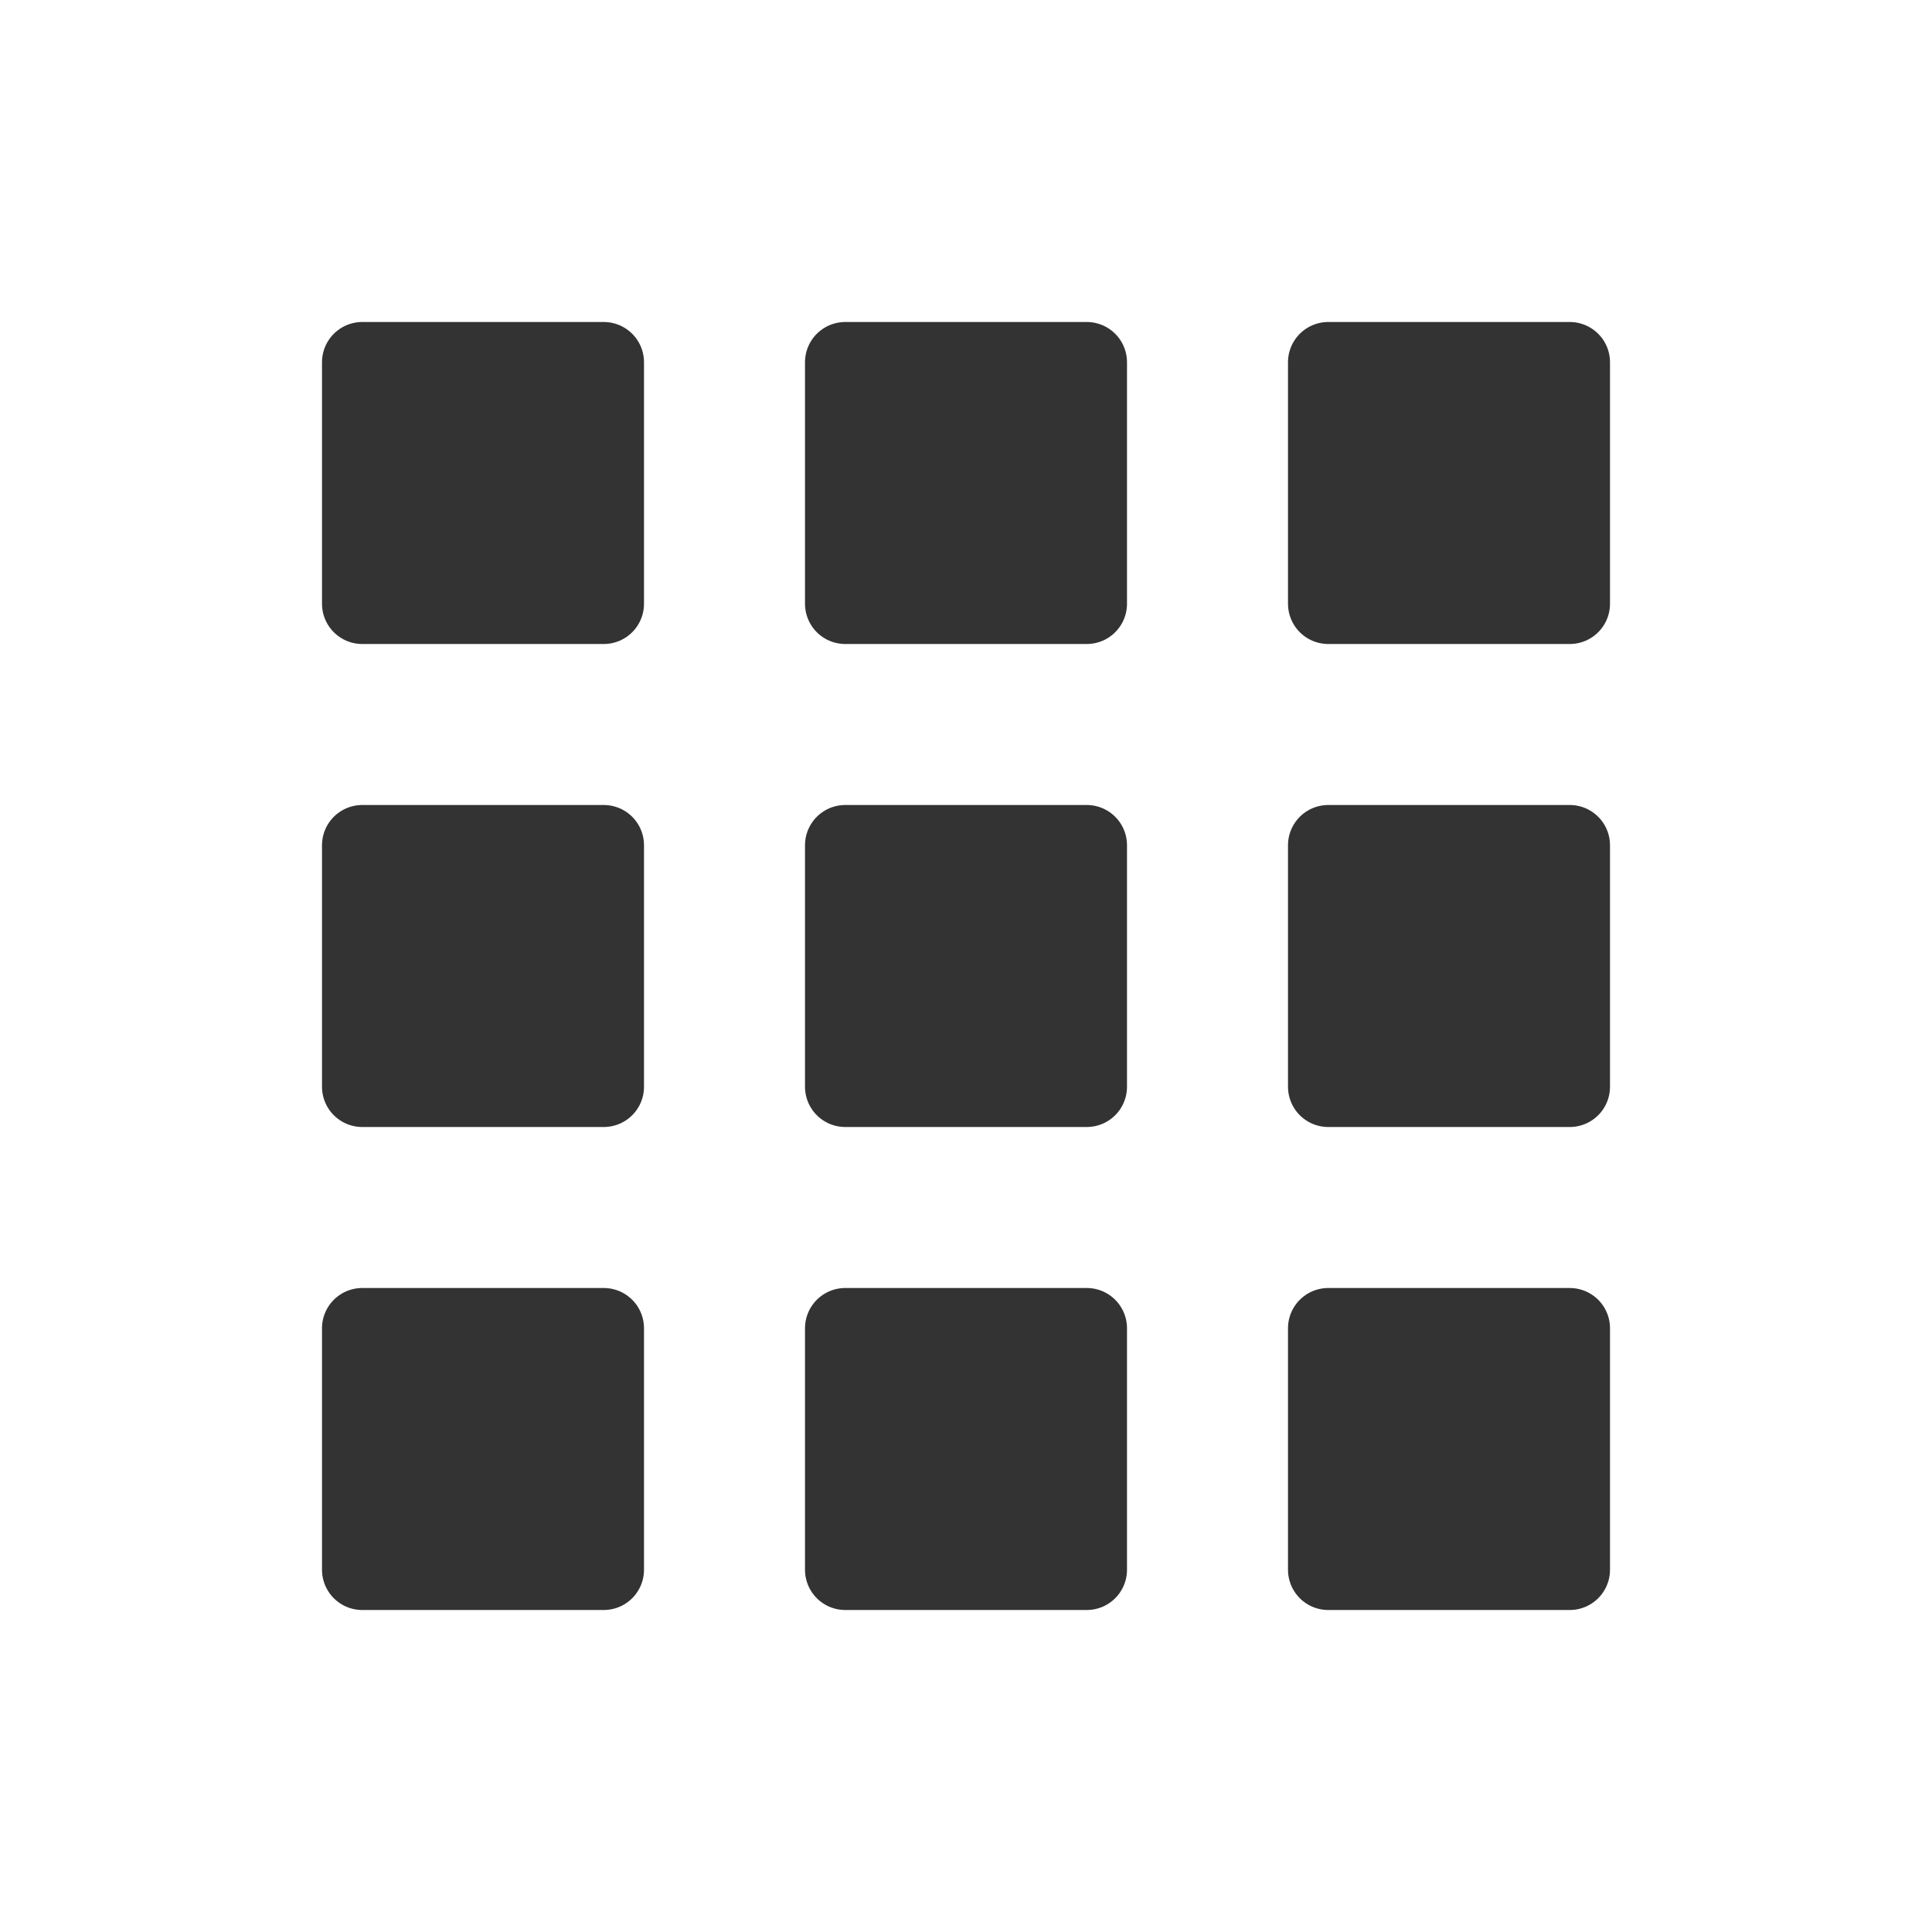
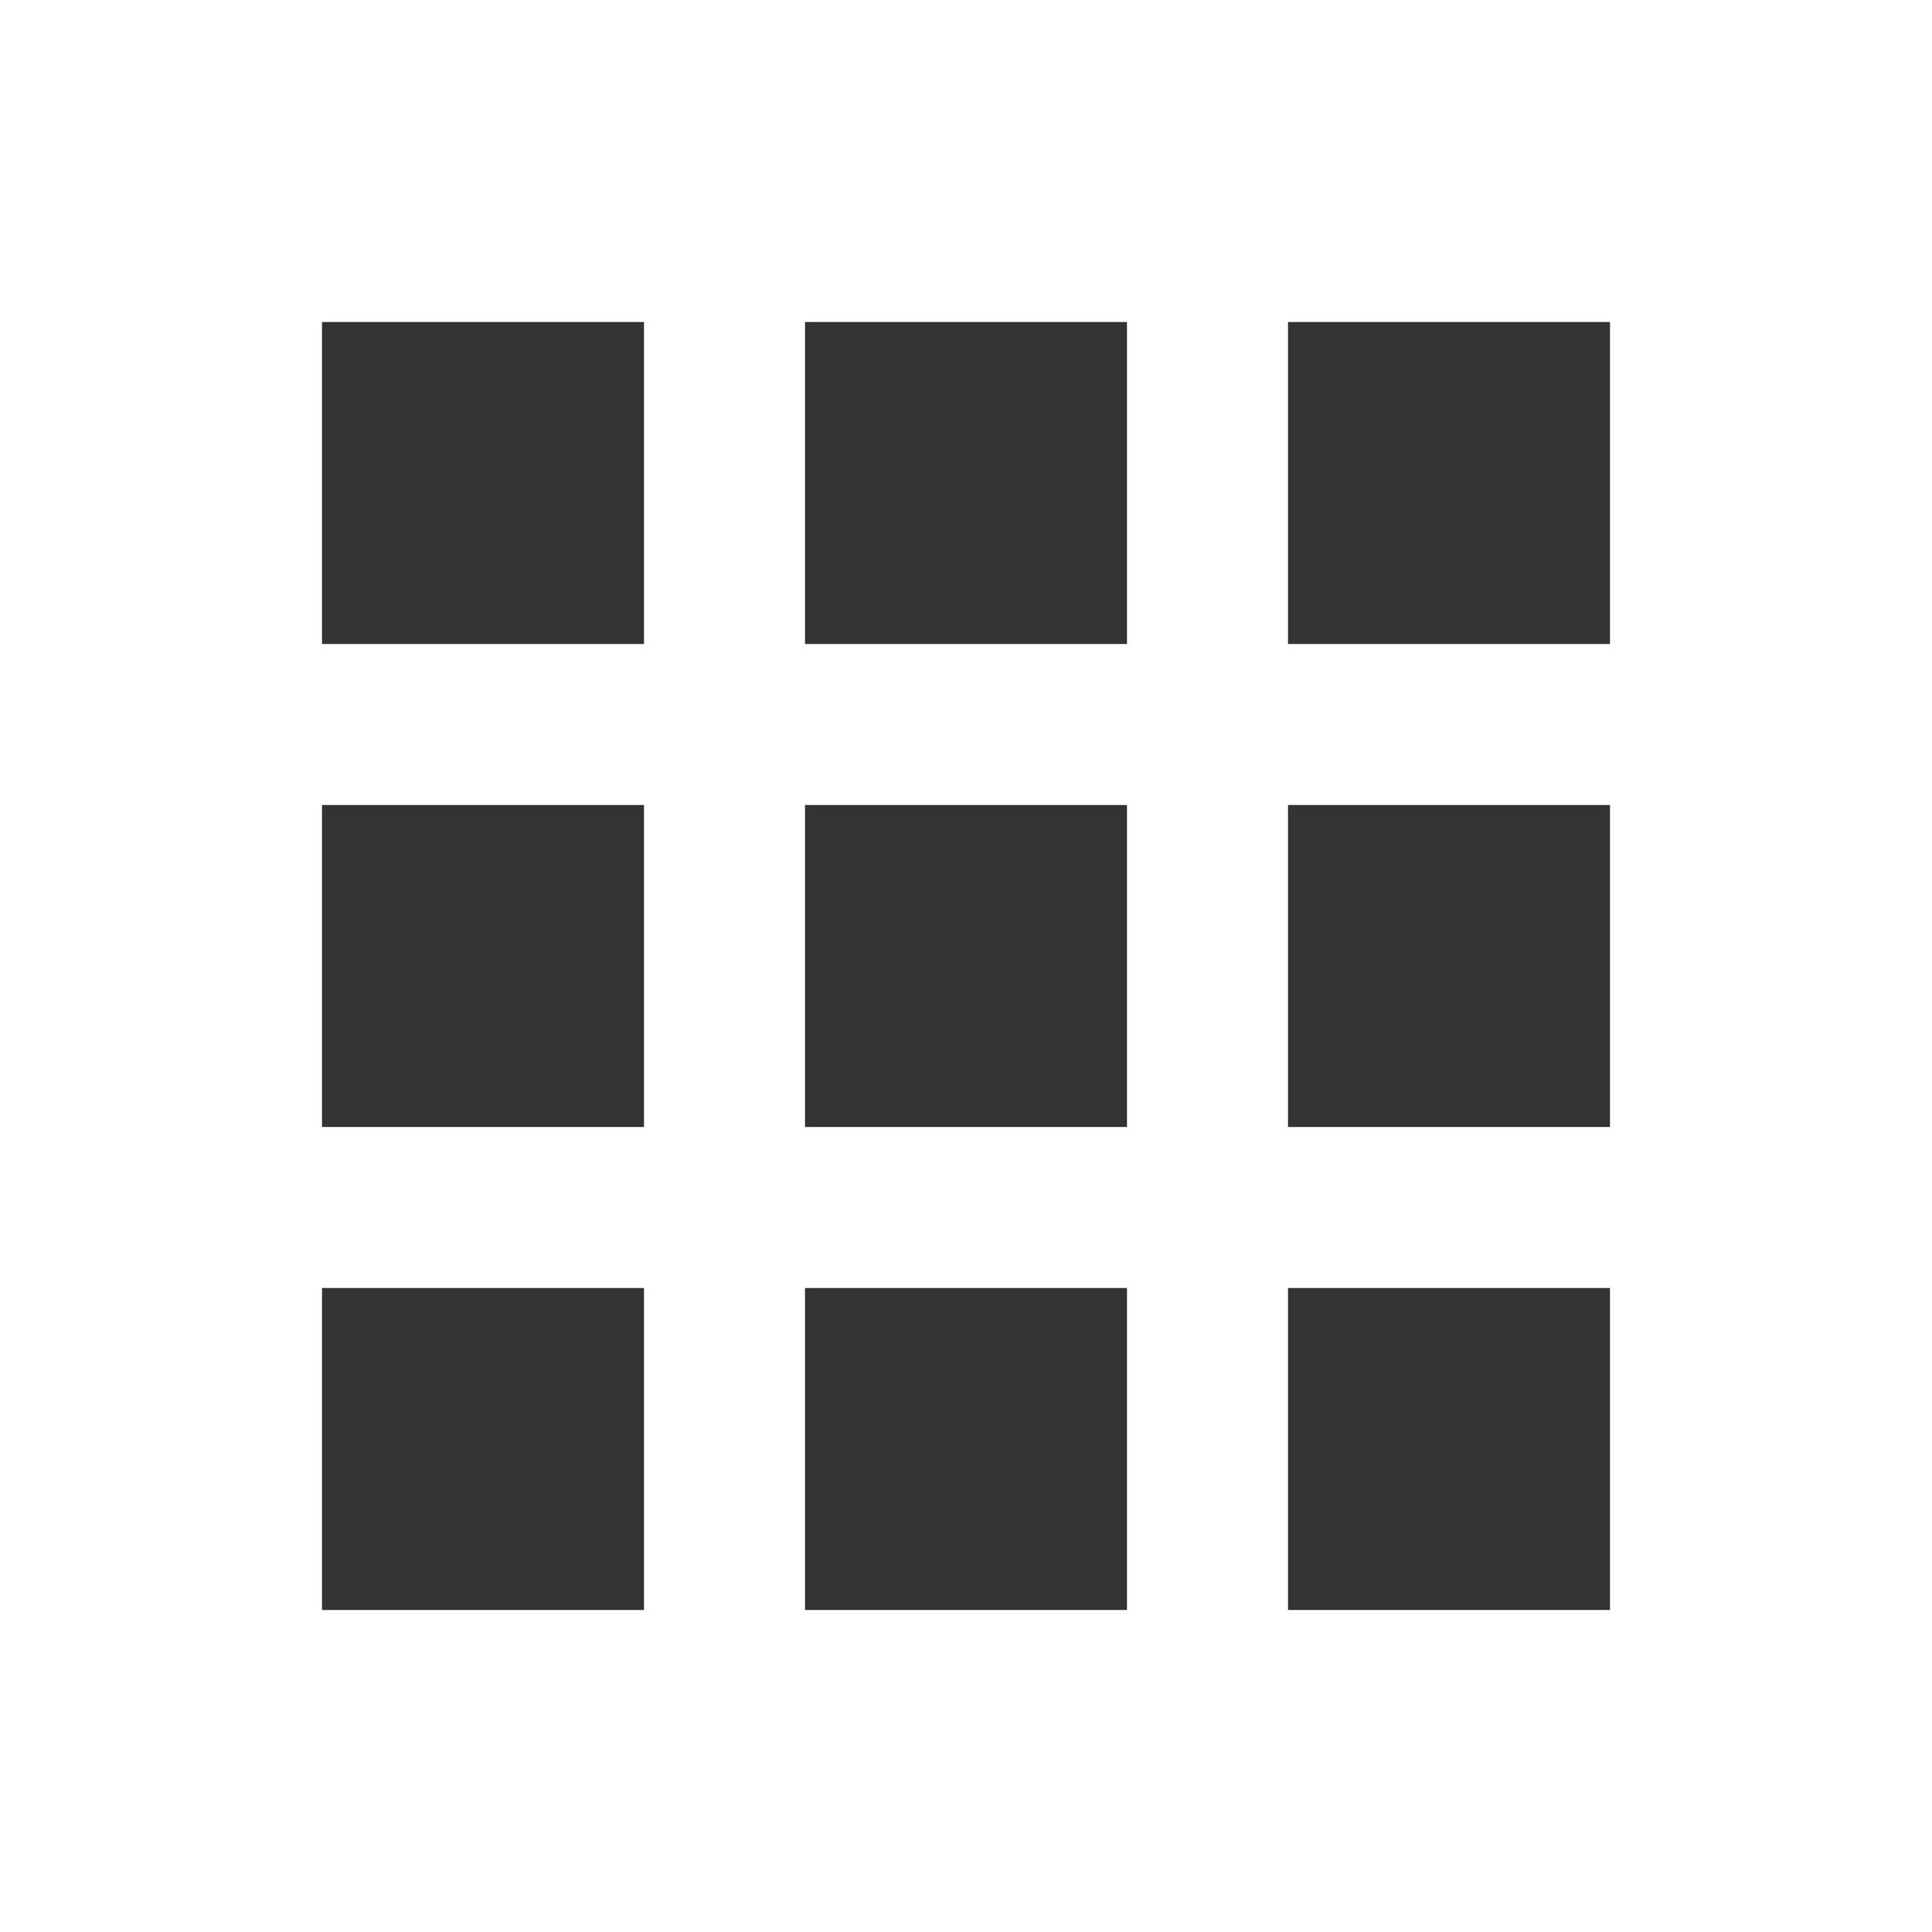
<svg xmlns="http://www.w3.org/2000/svg" width="24" height="24" viewBox="0 0 24 24" fill="none">
-   <path d="M7.5 16.5H4.5V19.5H7.5V16.5Z" fill="#333333" />
-   <path d="M7.5 10.5H4.5V13.5H7.5V10.5Z" fill="#333333" />
-   <path d="M7.5 4.5H4.5V7.5H7.5V4.5Z" fill="#FDE3C9" />
-   <path d="M13.5 16.5H10.5V19.5H13.5V16.5Z" fill="#333333" />
-   <path d="M13.5 10.5H10.5V13.5H13.5V10.5Z" fill="#FDE3C9" />
-   <path d="M13.5 4.5H10.5V7.5H13.5V4.5Z" fill="#333333" />
-   <path d="M19.5 16.5H16.5V19.5H19.5V16.5Z" fill="#333333" />
-   <path d="M19.5 10.5H16.5V13.5H19.5V10.5Z" fill="#333333" />
-   <path d="M19.5 4.5H16.5V7.5H19.5V4.5Z" fill="#333333" />
-   <path d="M19.5 16.5H16.5V19.5H19.5V16.5Z" stroke="#333333" stroke-linecap="round" stroke-linejoin="round" />
-   <path d="M19.5 10.5H16.5V13.5H19.5V10.5Z" stroke="#333333" stroke-linecap="round" stroke-linejoin="round" />
-   <path d="M19.5 4.5H16.5V7.5H19.5V4.5Z" stroke="#333333" stroke-linecap="round" stroke-linejoin="round" />
-   <path d="M7.5 16.5H4.5V19.5H7.5V16.5Z" stroke="#333333" stroke-linecap="round" stroke-linejoin="round" />
-   <path d="M7.5 10.5H4.5V13.5H7.5V10.5Z" stroke="#333333" stroke-linecap="round" stroke-linejoin="round" />
-   <path d="M7.5 4.5H4.5V7.5H7.5V4.5Z" fill="#333333" stroke="#333333" stroke-linecap="round" stroke-linejoin="round" />
-   <path d="M13.5 16.5H10.5V19.5H13.5V16.5Z" stroke="#333333" stroke-linecap="round" stroke-linejoin="round" />
-   <path d="M13.5 10.5H10.5V13.5H13.5V10.5Z" fill="#333333" stroke="#333333" stroke-linecap="round" stroke-linejoin="round" />
-   <path d="M13.5 4.5H10.5V7.5H13.5V4.5Z" stroke="#333333" stroke-linecap="round" stroke-linejoin="round" />
+   <path d="M5 7V5h2v2H5Zm6 0V5h2v2h-2Zm6 0V5h2v2h-2Zm0 6v-2h2v2h-2Zm-6 0v-2h2v2h-2Zm-6 0v-2h2v2H5Zm0 6v-2h2v2H5Zm6 0v-2h2v2h-2Zm6 0v-2h2v2h-2Z" stroke="#333" stroke-width="2" />
</svg>
